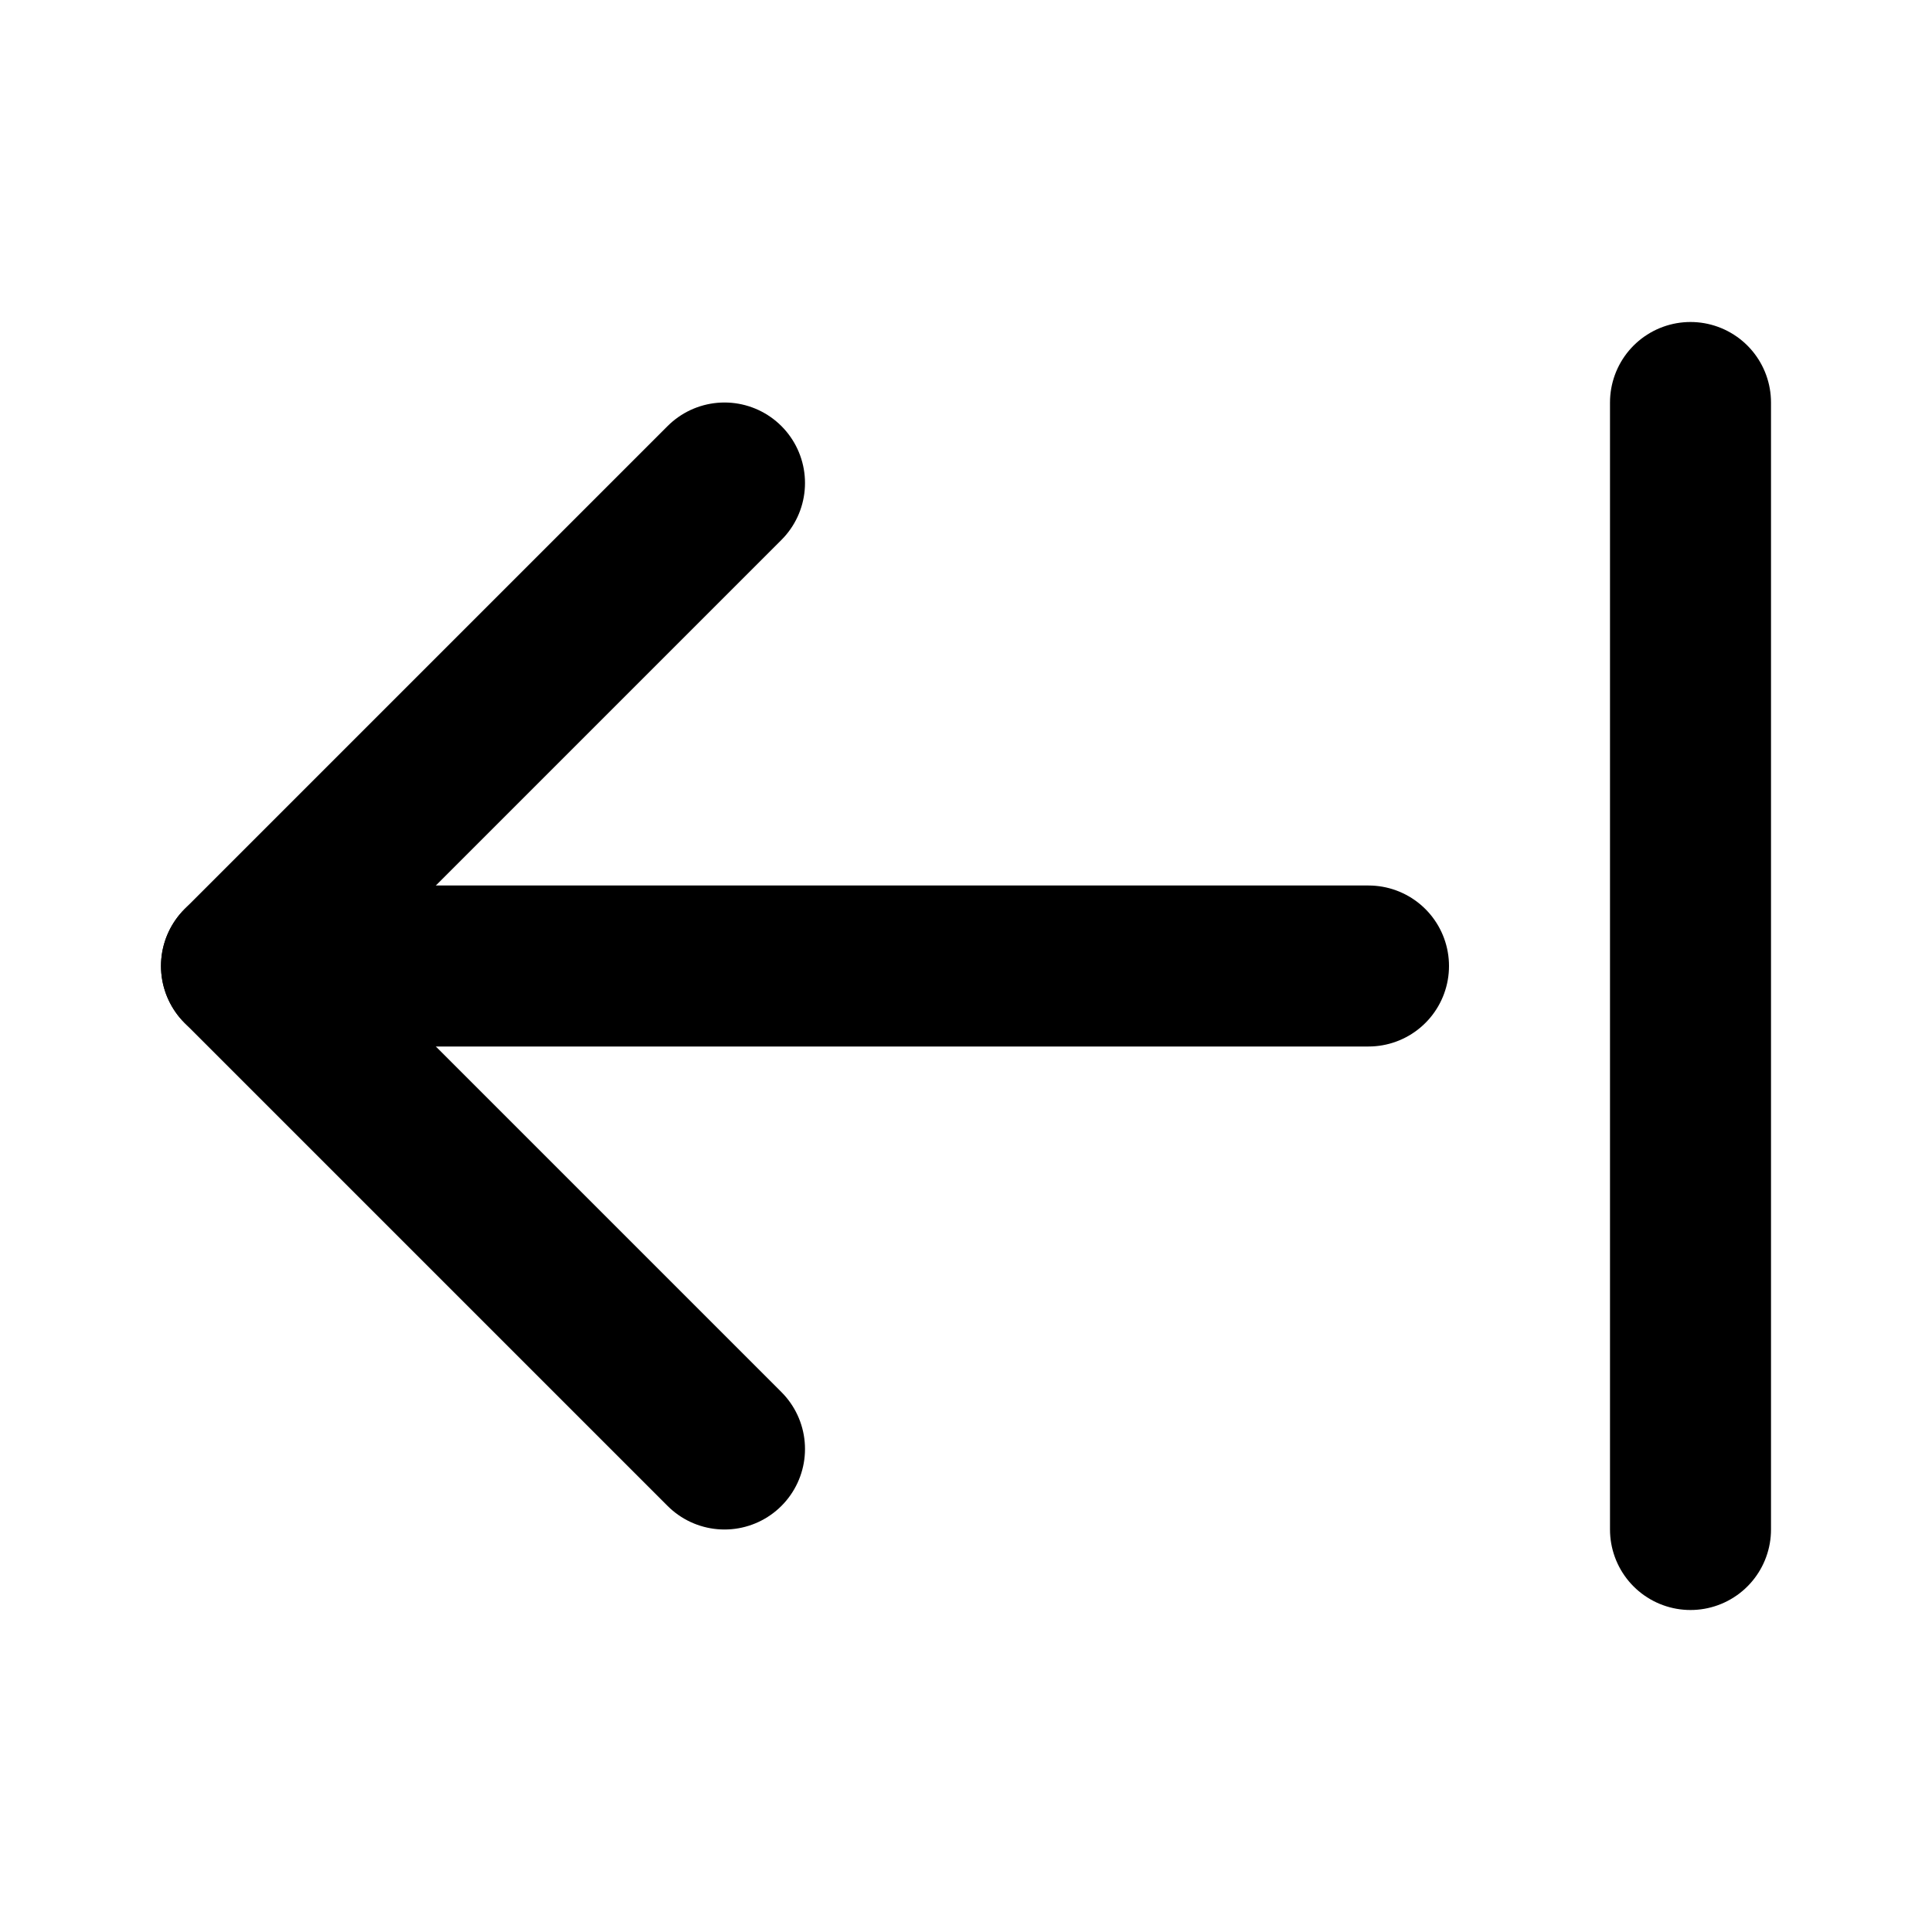
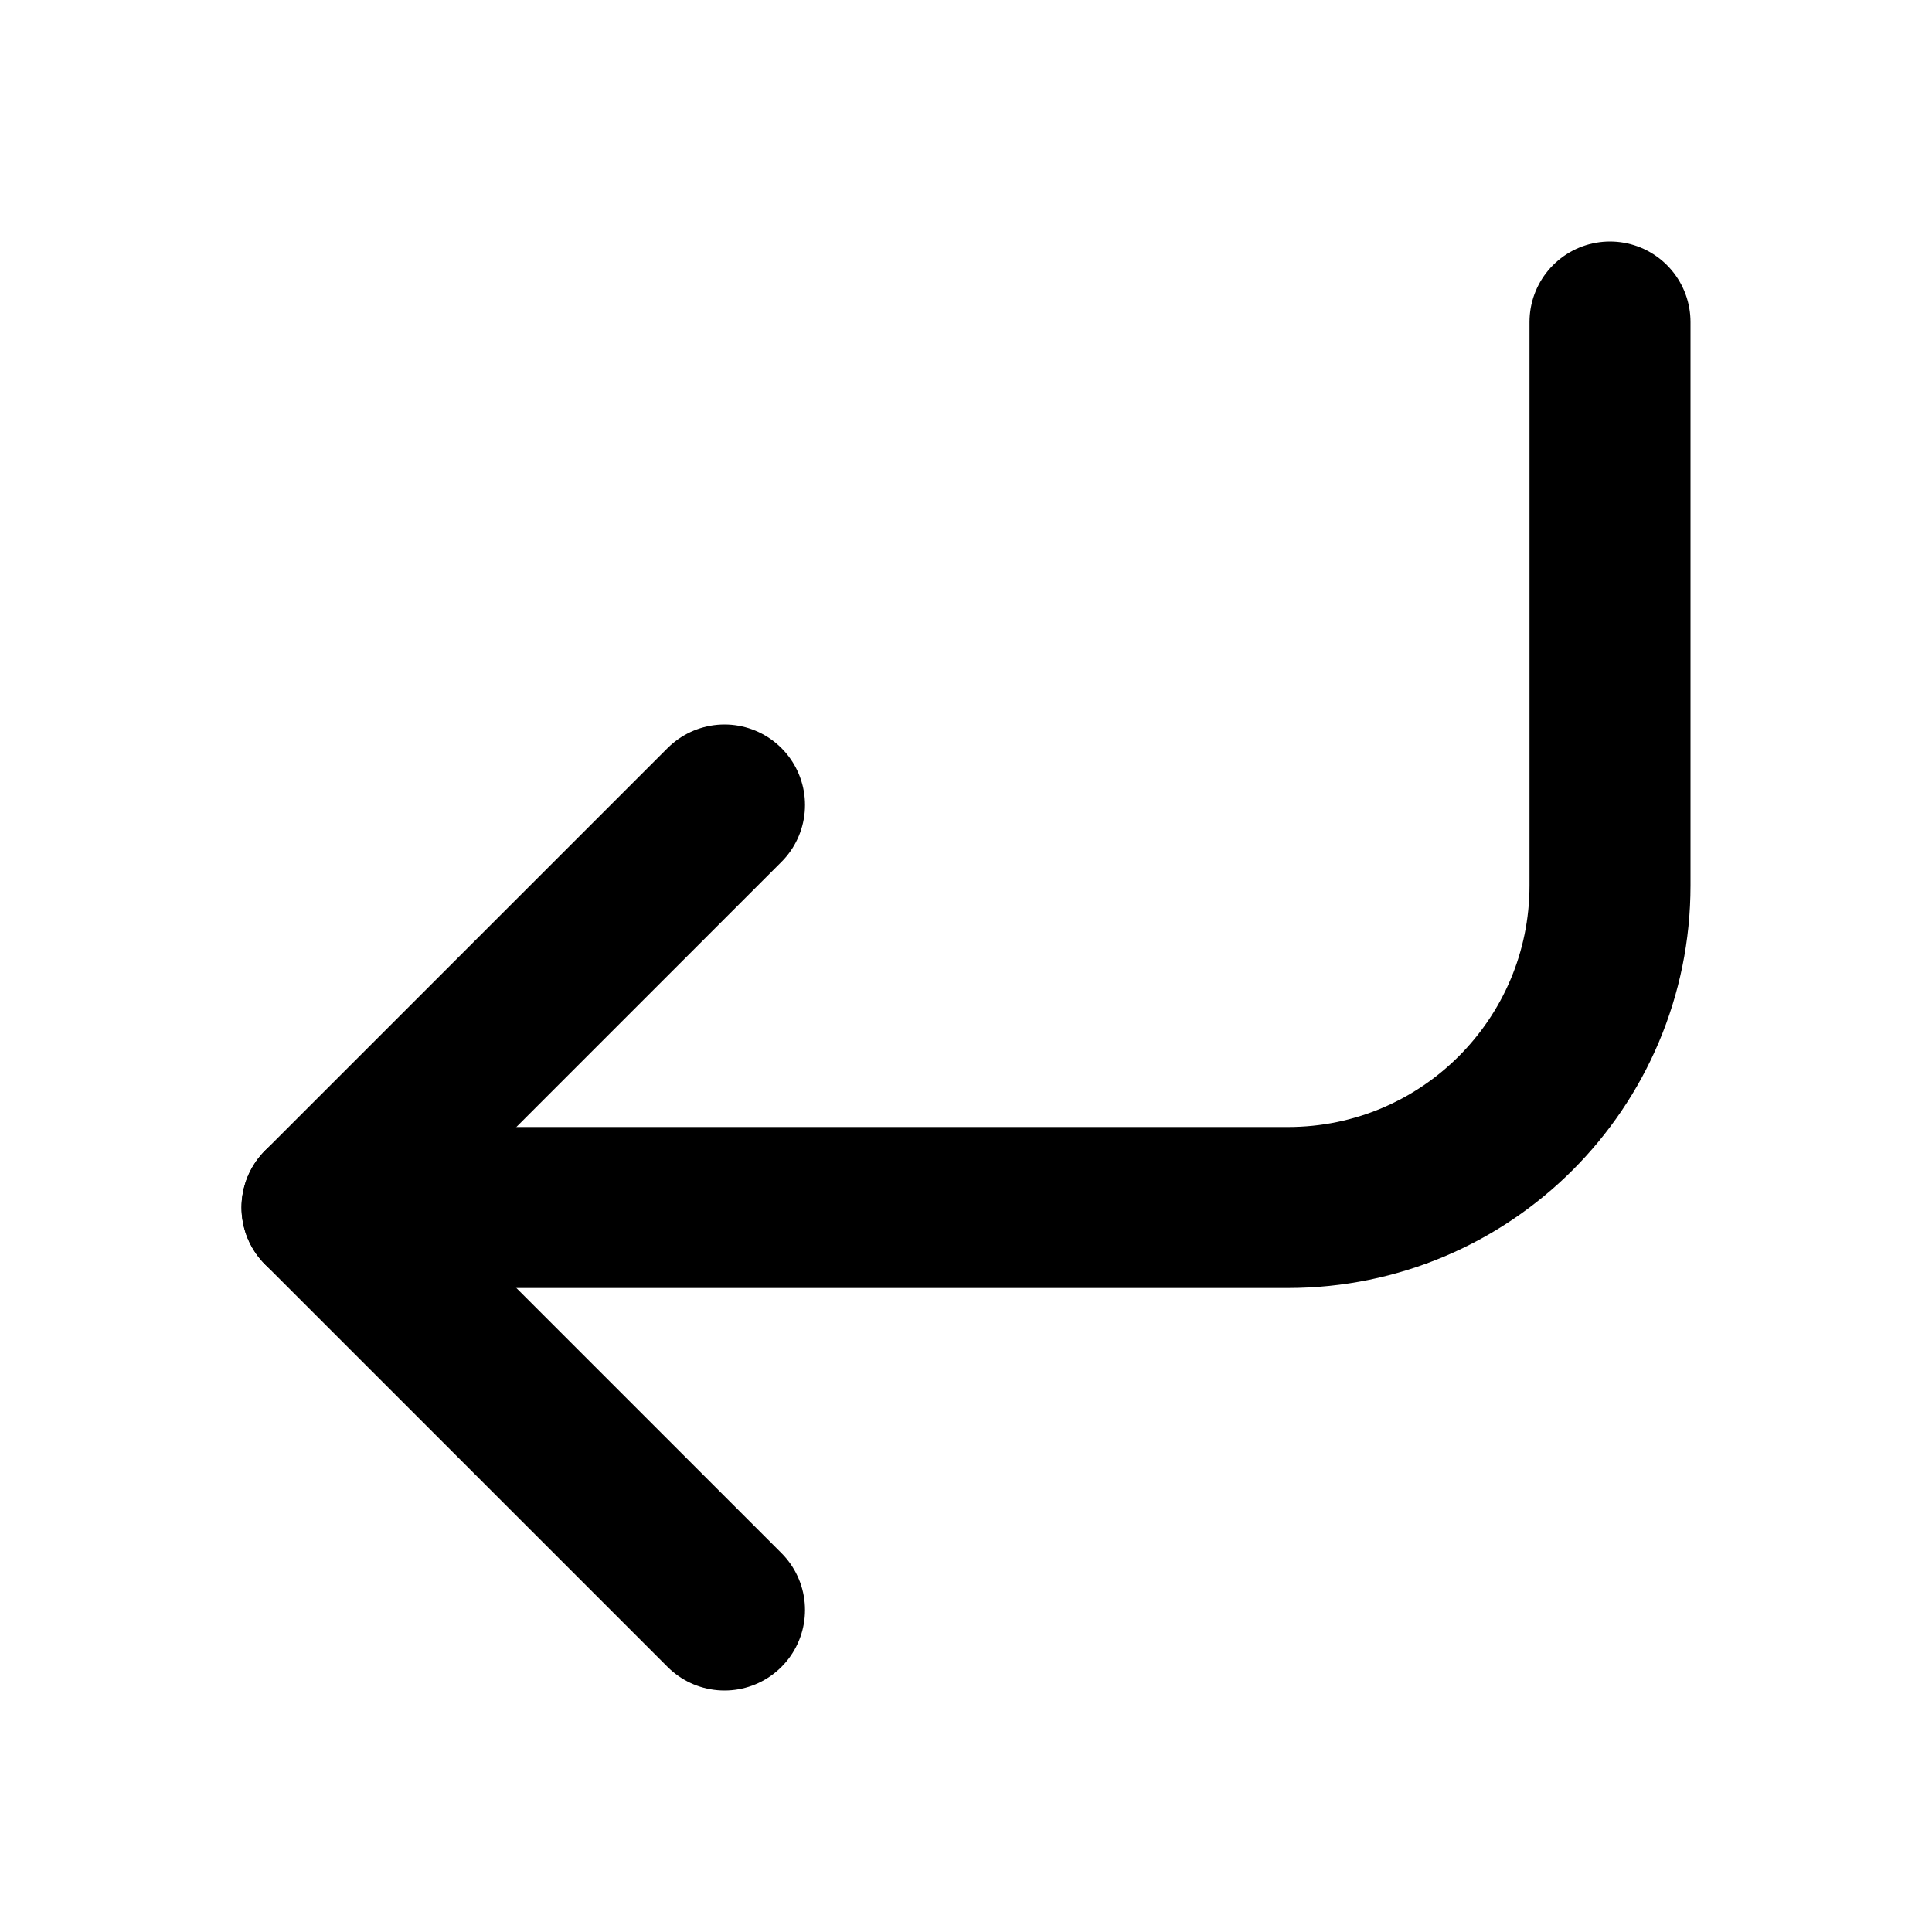
- <svg xmlns="http://www.w3.org/2000/svg" width="24" height="24" viewBox="0 0 24 24" fill="none" stroke="currentColor" stroke-width="2" stroke-linecap="round" stroke-linejoin="round" class="lucide lucide-arrow-left-from-line-icon lucide-arrow-left-from-line">
-   <path d="m9 6-6 6 6 6" />
-   <path d="M3 12h14" />
-   <path d="M21 19V5" />
+ <svg xmlns="http://www.w3.org/2000/svg" width="24" height="24" viewBox="0 0 24 24" fill="none" stroke="currentColor" stroke-width="2" stroke-linecap="round" stroke-linejoin="round" class="lucide lucide-corner-down-left-icon lucide-corner-down-left">
+   <path d="M20 4v7a4 4 0 0 1-4 4H4" />
+   <path d="m9 10-5 5 5 5" />
</svg>
